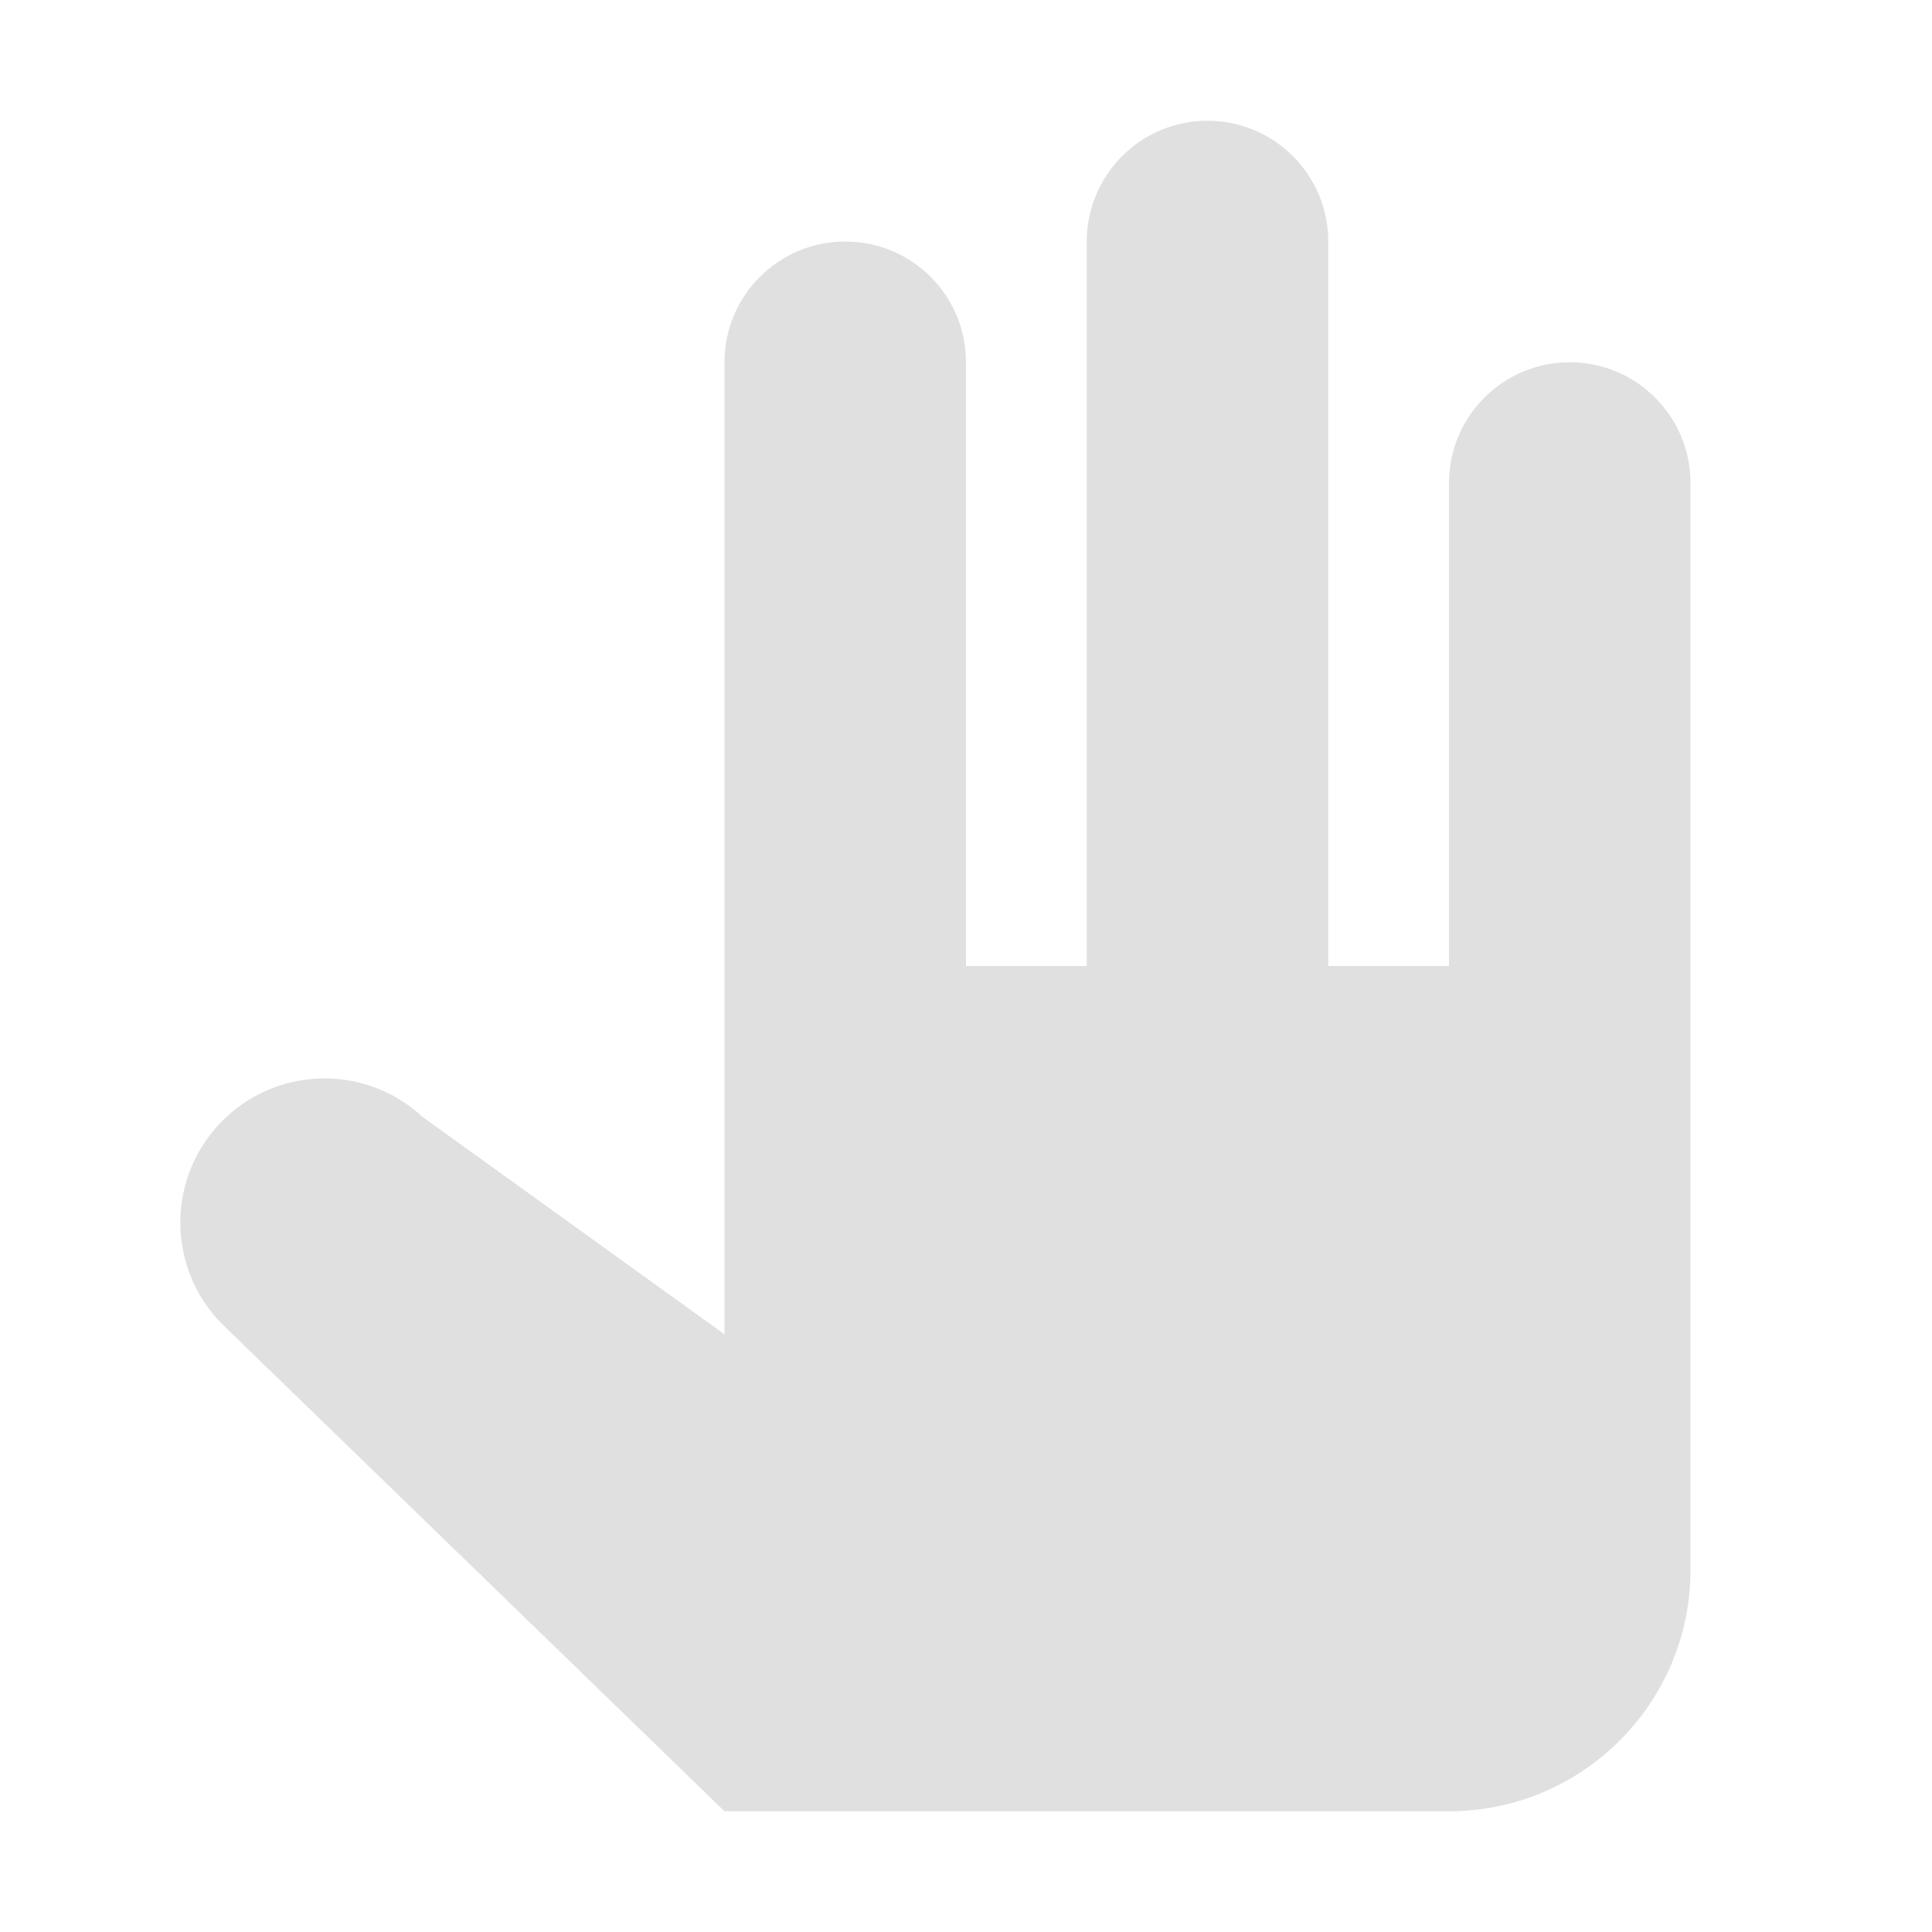
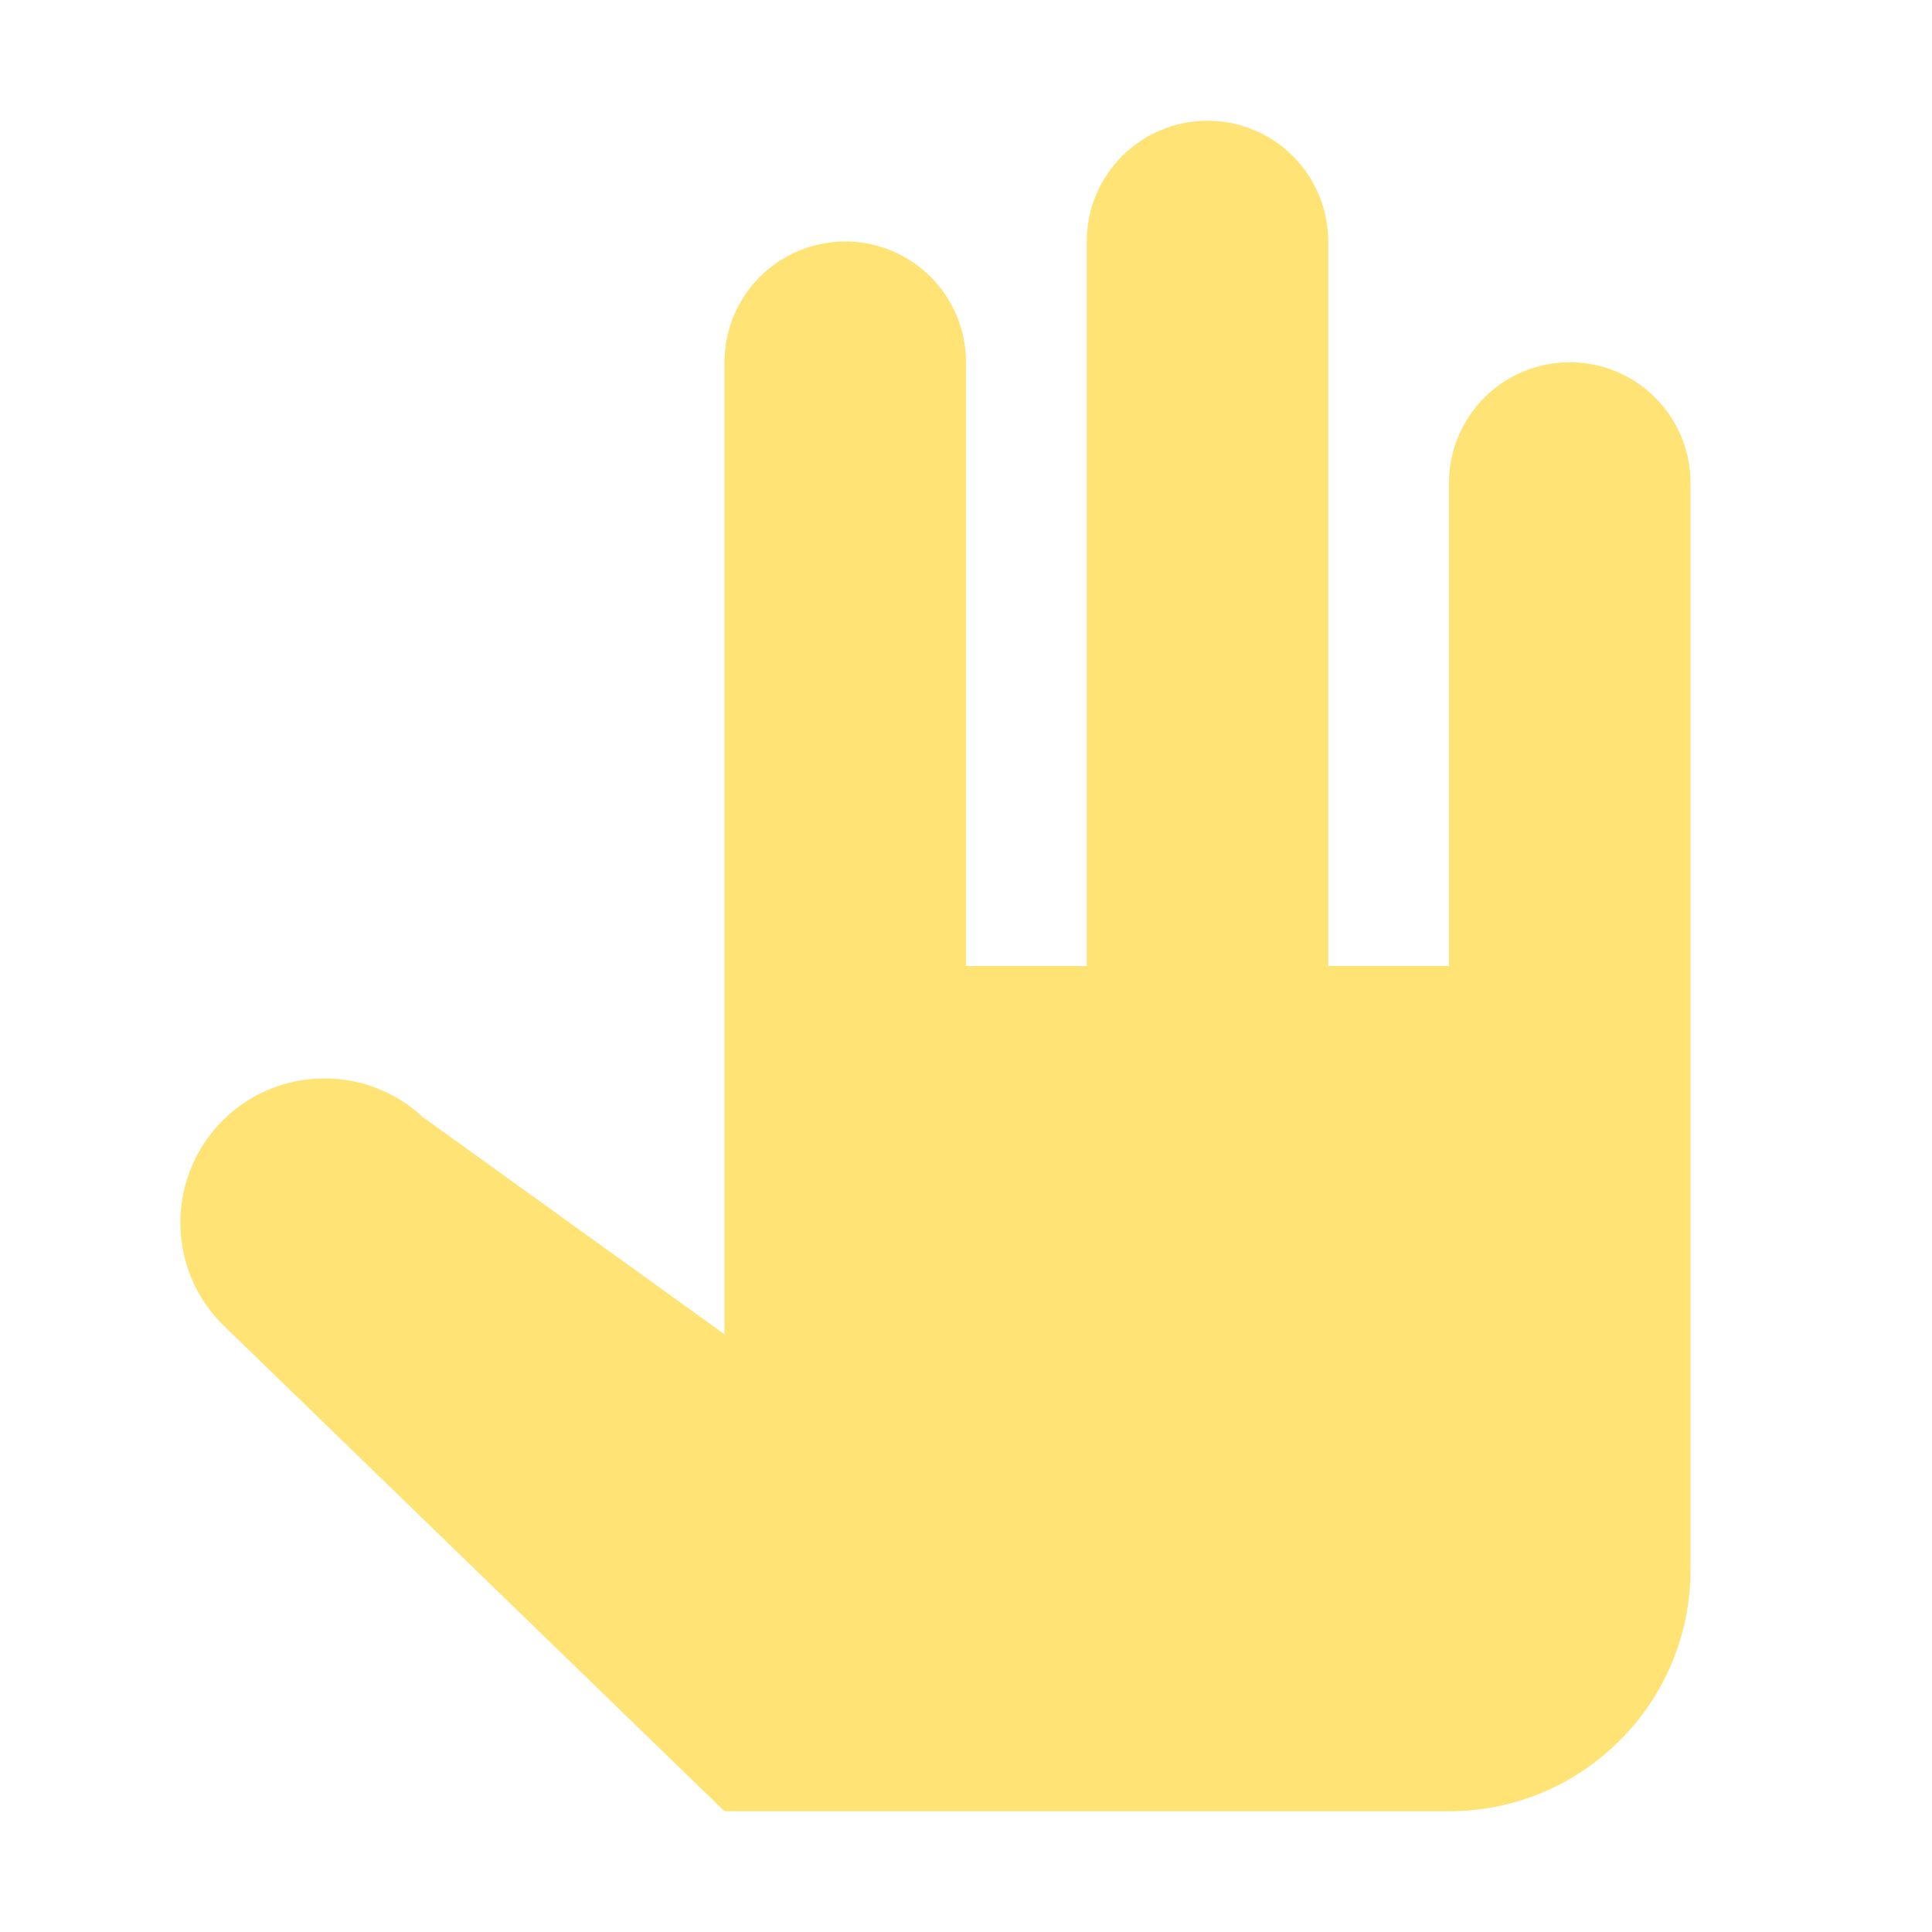
- <svg xmlns="http://www.w3.org/2000/svg" width="16" height="16">
-   <path fill="#e0e0e0" d="M11 2a1 1 0 0 0-2 0v6H8V3a1 1 0 0 0-2 0v8.05l-2.5-1.8A1 1 0 0 0 1.875 11L6 15h6a2 2 0 0 0 2-2V4a1 1 0 0 0-2 0v4h-1z" />
+ <svg xmlns="http://www.w3.org/2000/svg" width="16" height="16" version="1.1" id="svg2457">
+   <defs id="defs2461" />
+   <path fill="#e0e0e0" d="M11 2a1 1 0 0 0-2 0v6H8V3a1 1 0 0 0-2 0v8.05l-2.5-1.8A1 1 0 0 0 1.875 11L6 15h6a2 2 0 0 0 2-2V4a1 1 0 0 0-2 0v4h-1z" id="path2455" style="fill:#ffe374;fill-opacity:1" />
</svg>
